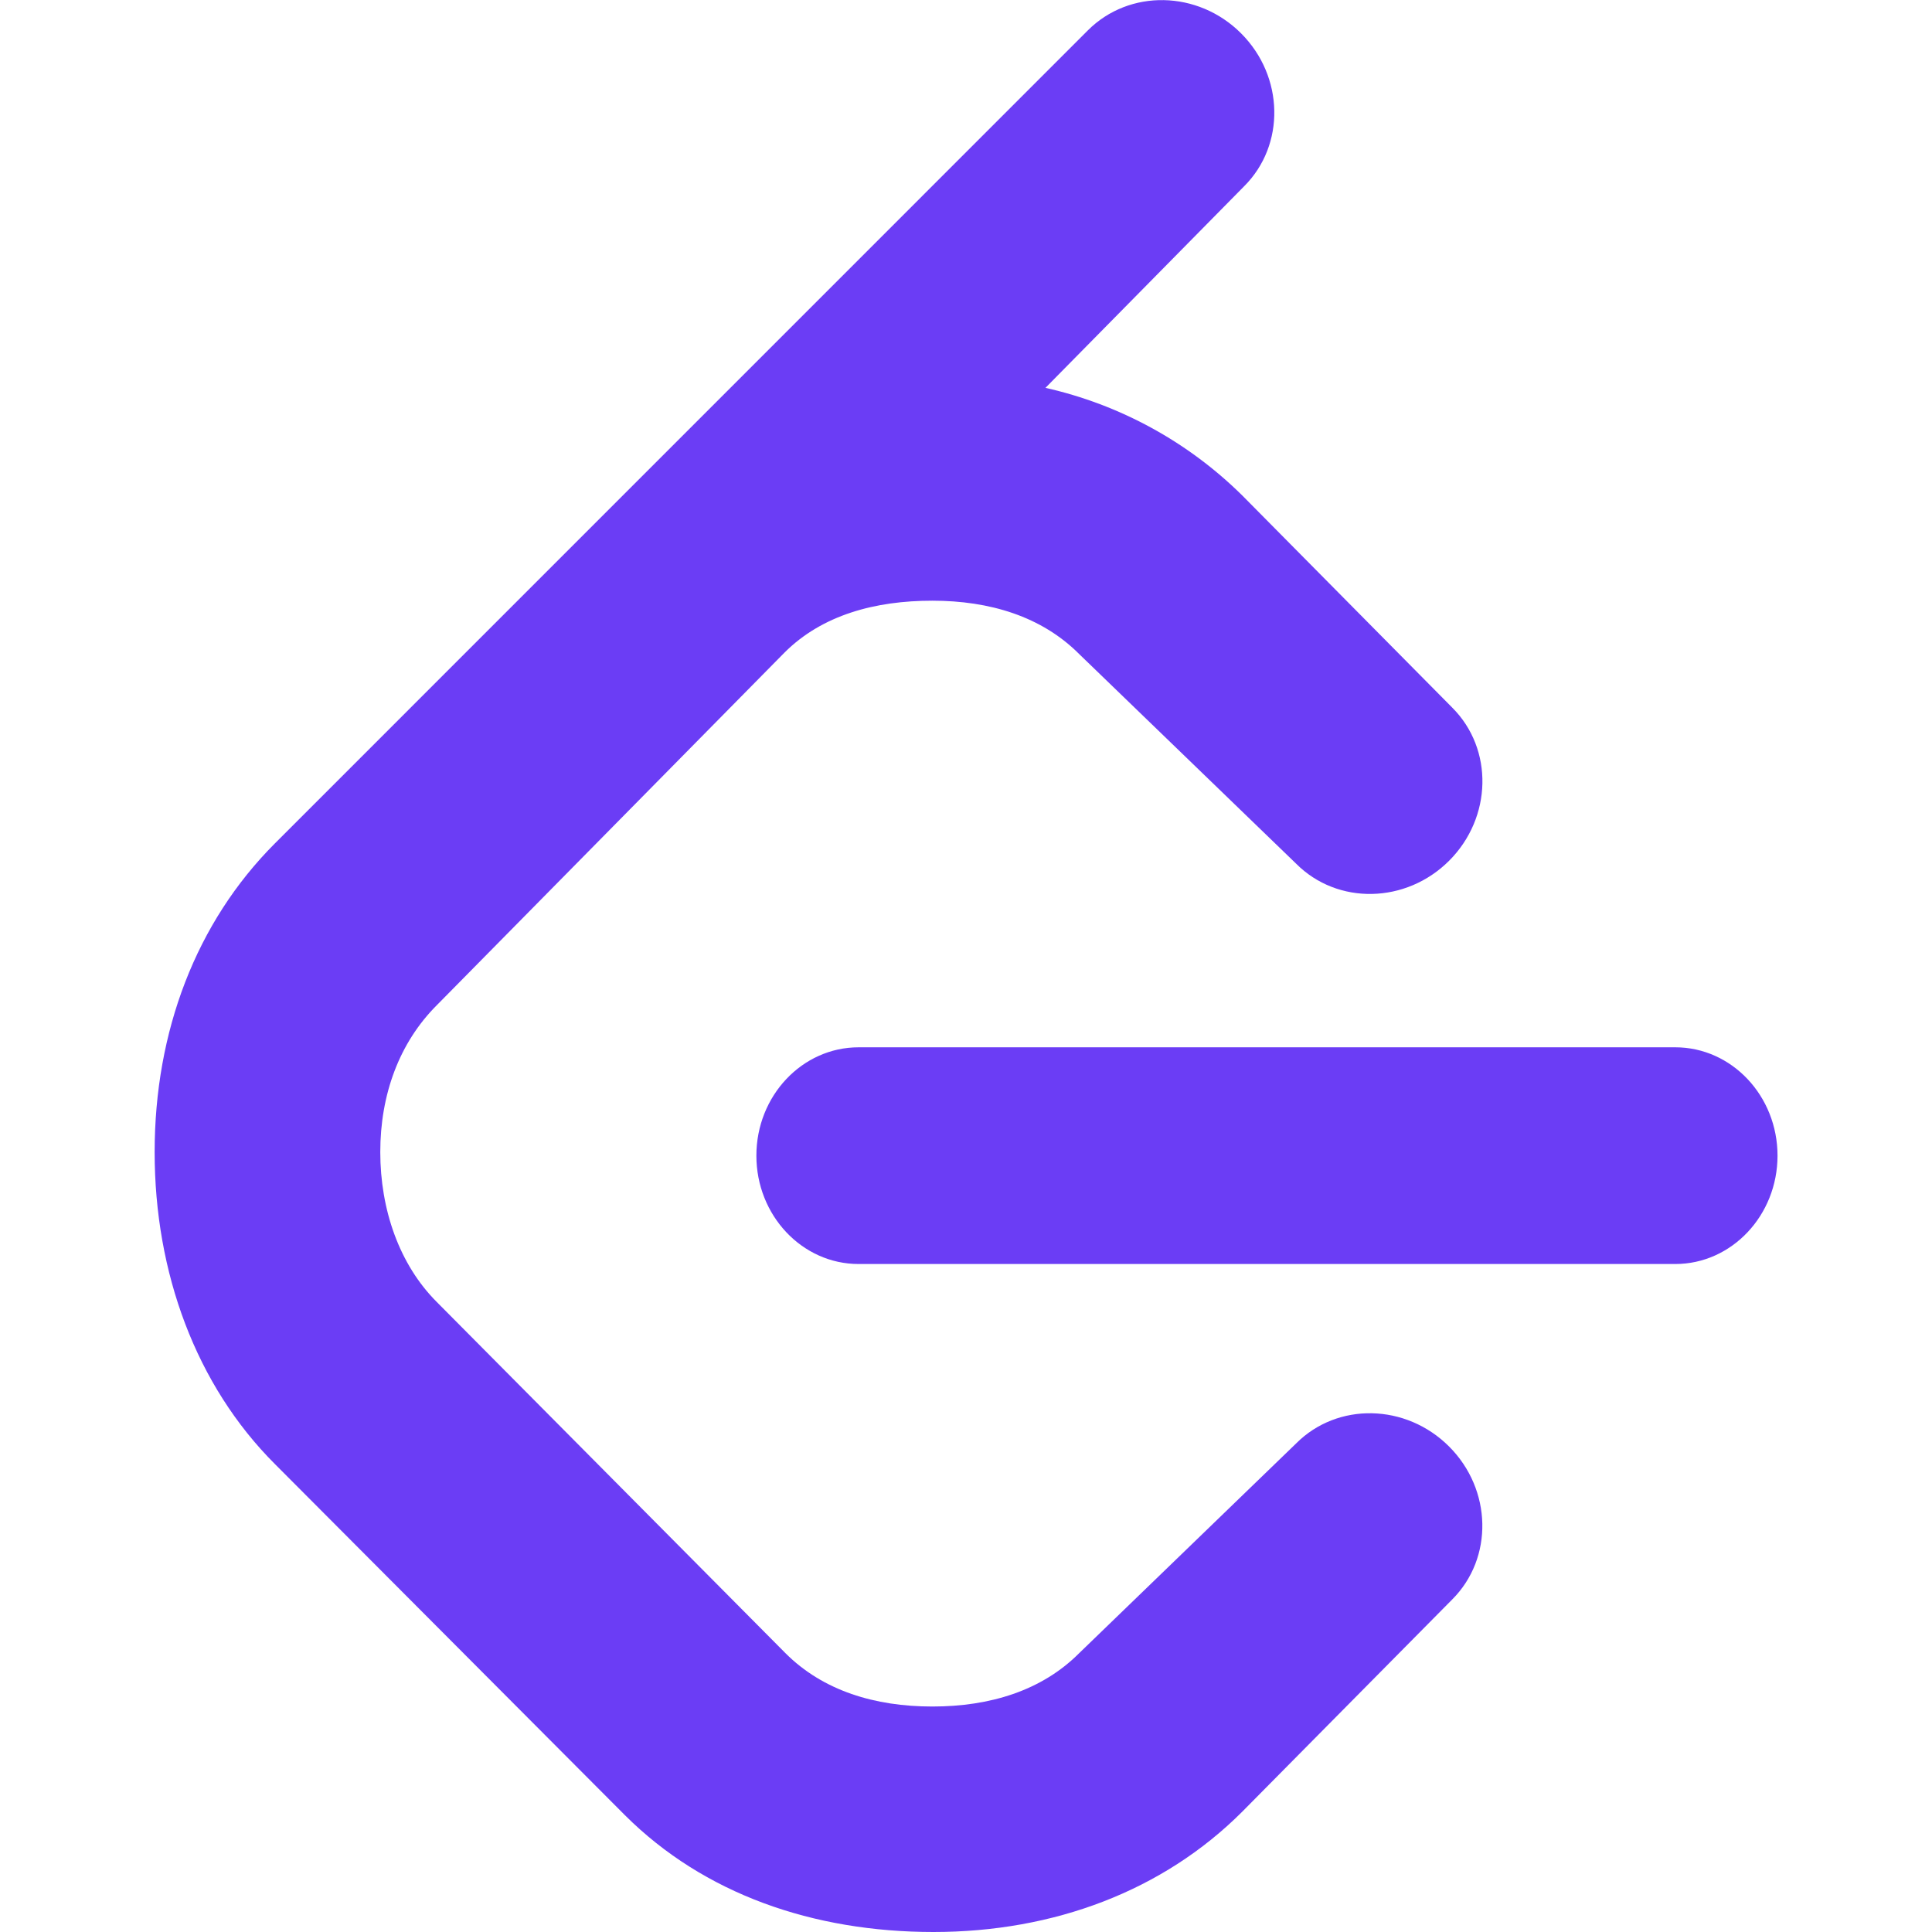
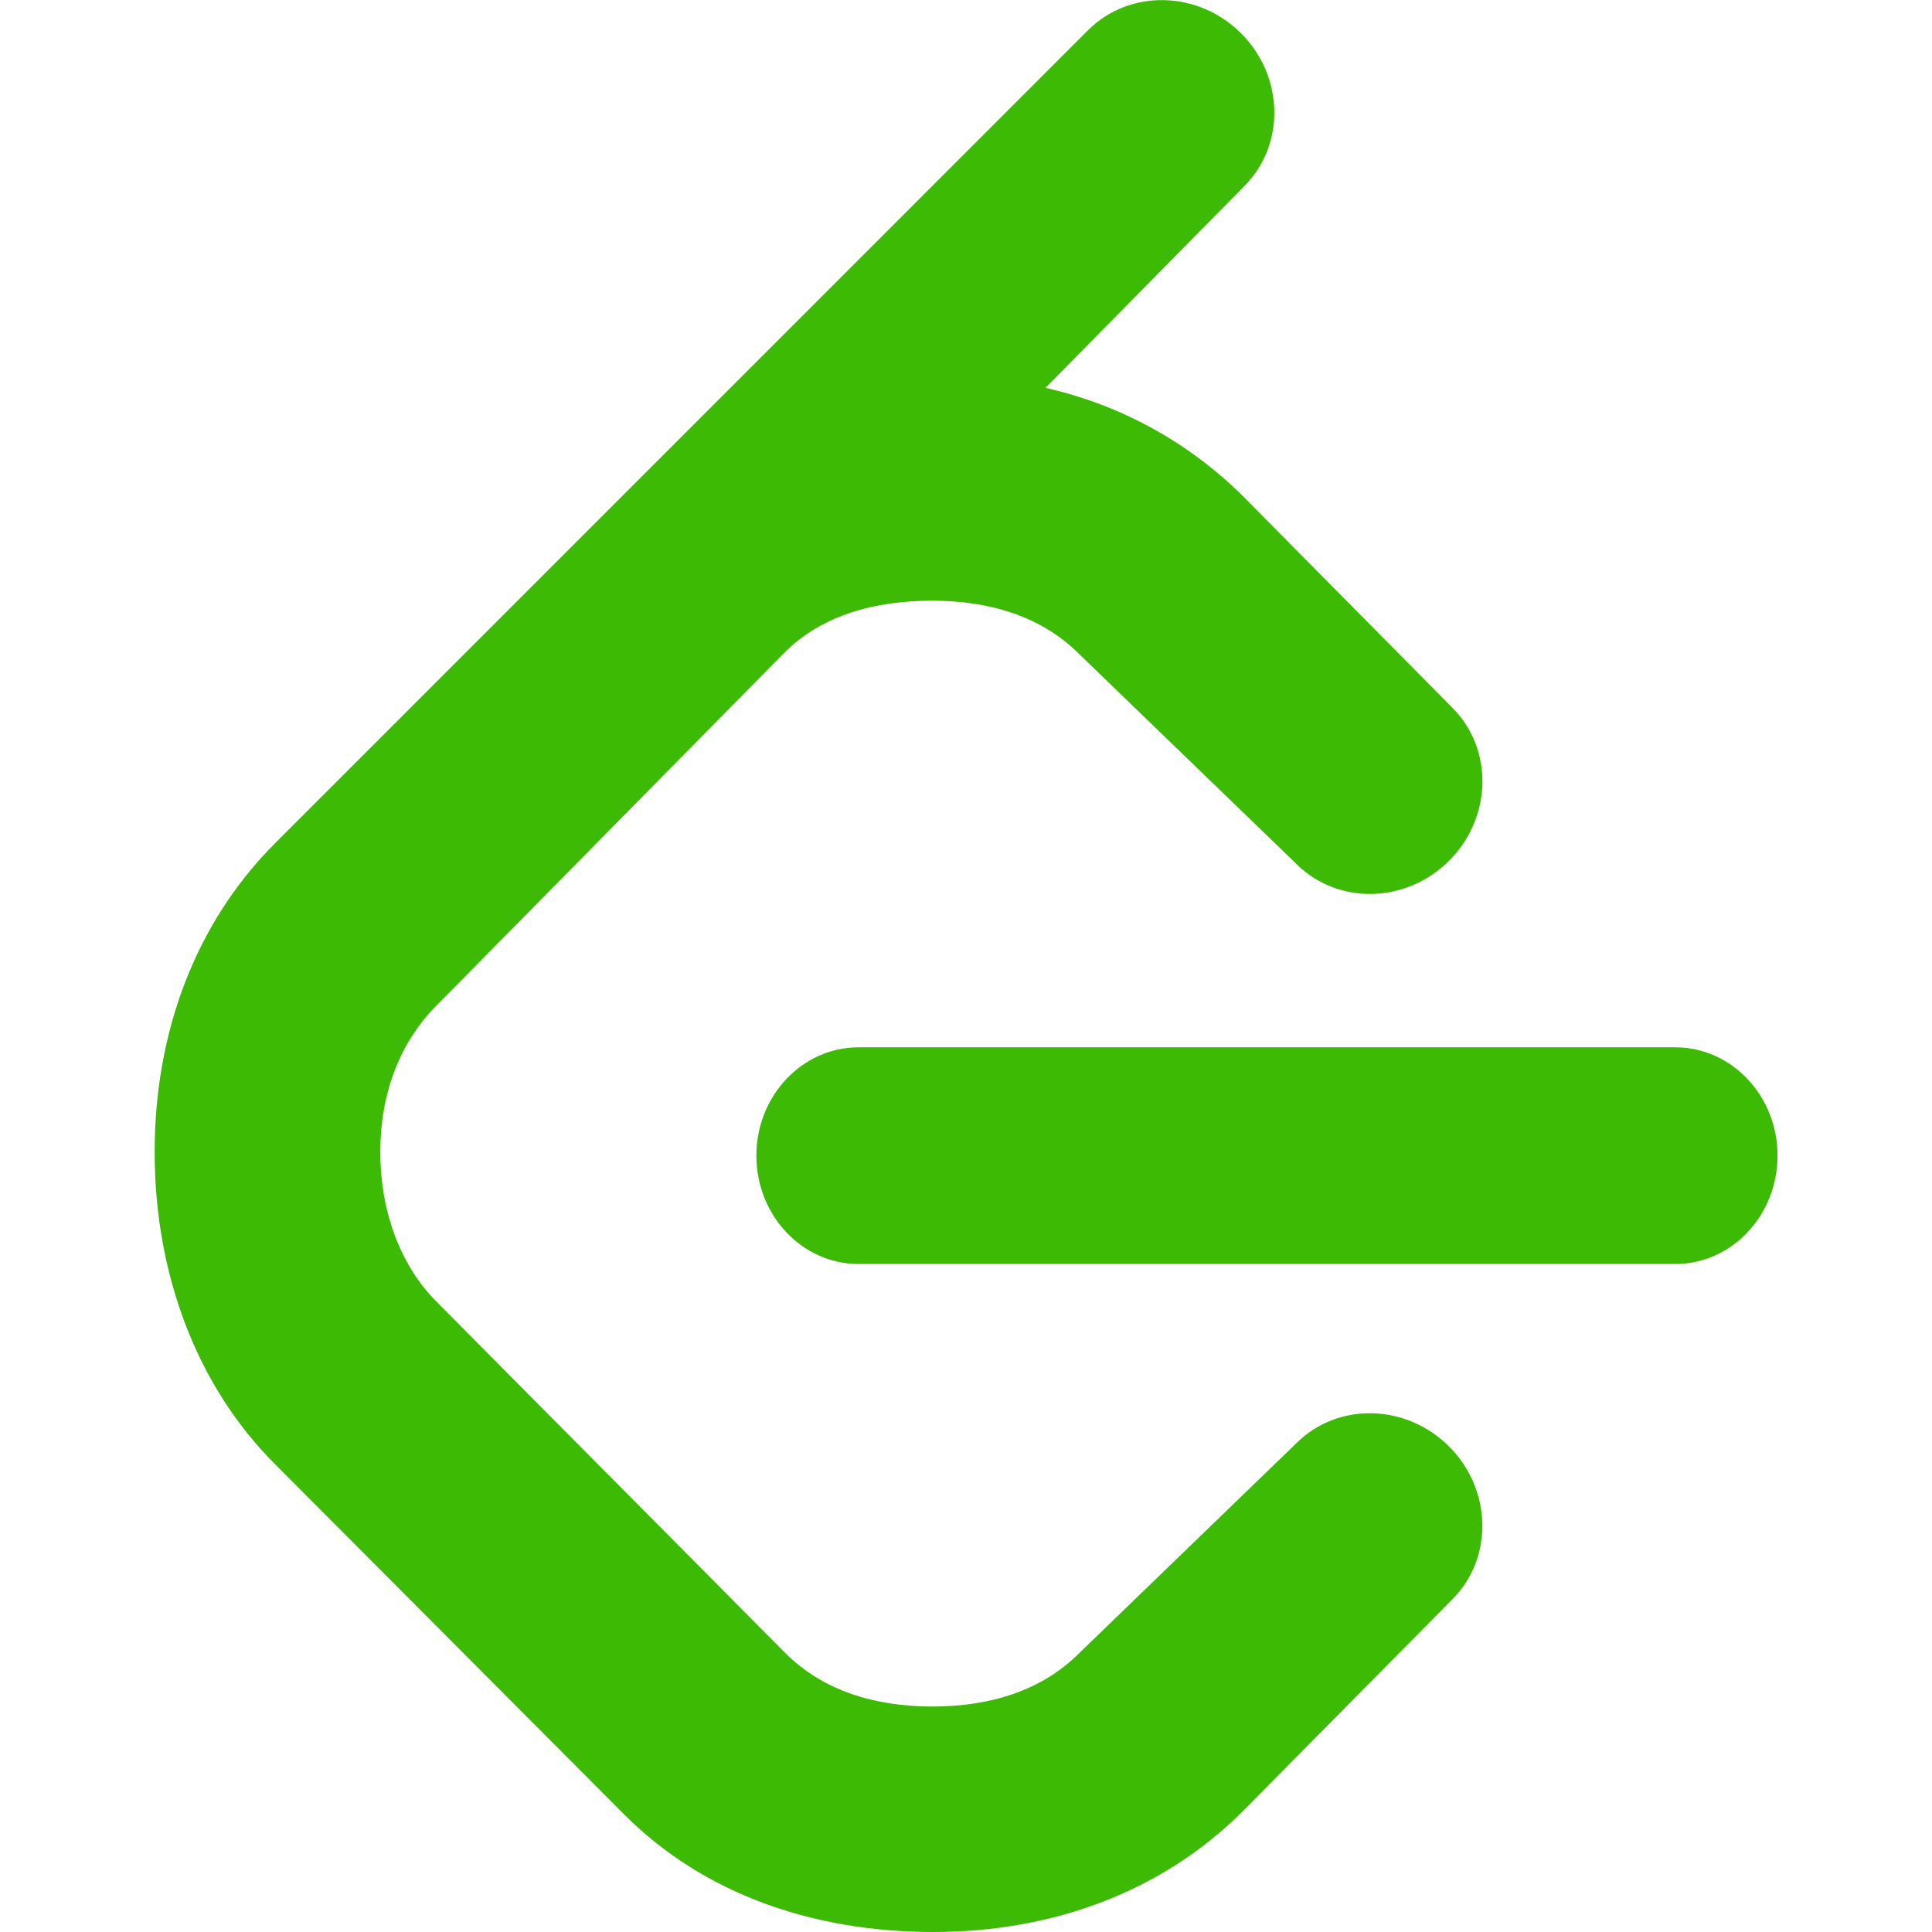
- <svg xmlns="http://www.w3.org/2000/svg" fill="hsl(255, 90%, 60%)" viewBox="0 0 24 24" role="img">
+ <svg xmlns="http://www.w3.org/2000/svg" fill="hsl(101, 97%, 37%)" viewBox="0 0 24 24" role="img">
  <path d="M16.102 17.93l-2.697 2.607c-.466.467-1.111.662-1.823.662s-1.357-.195-1.824-.662l-4.332-4.363c-.467-.467-.702-1.15-.702-1.863s.235-1.357.702-1.824l4.319-4.38c.467-.467 1.125-.645 1.837-.645s1.357.195 1.823.662l2.697 2.606c.514.515 1.365.497 1.9-.038.535-.536.553-1.387.039-1.901l-2.609-2.636a5.055 5.055 0 0 0-2.445-1.337l2.467-2.503c.516-.514.498-1.366-.037-1.901-.535-.535-1.387-.552-1.902-.038l-10.1 10.101c-.981.982-1.494 2.337-1.494 3.835 0 1.498.513 2.895 1.494 3.875l4.347 4.361c.981.979 2.337 1.452 3.834 1.452s2.853-.512 3.835-1.494l2.609-2.637c.514-.514.496-1.365-.039-1.9s-1.386-.553-1.899-.039zM20.811 13.01H10.666c-.702 0-1.27.604-1.27 1.346s.568 1.346 1.27 1.346h10.145c.701 0 1.27-.604 1.27-1.346s-.569-1.346-1.27-1.346z" />
</svg>
